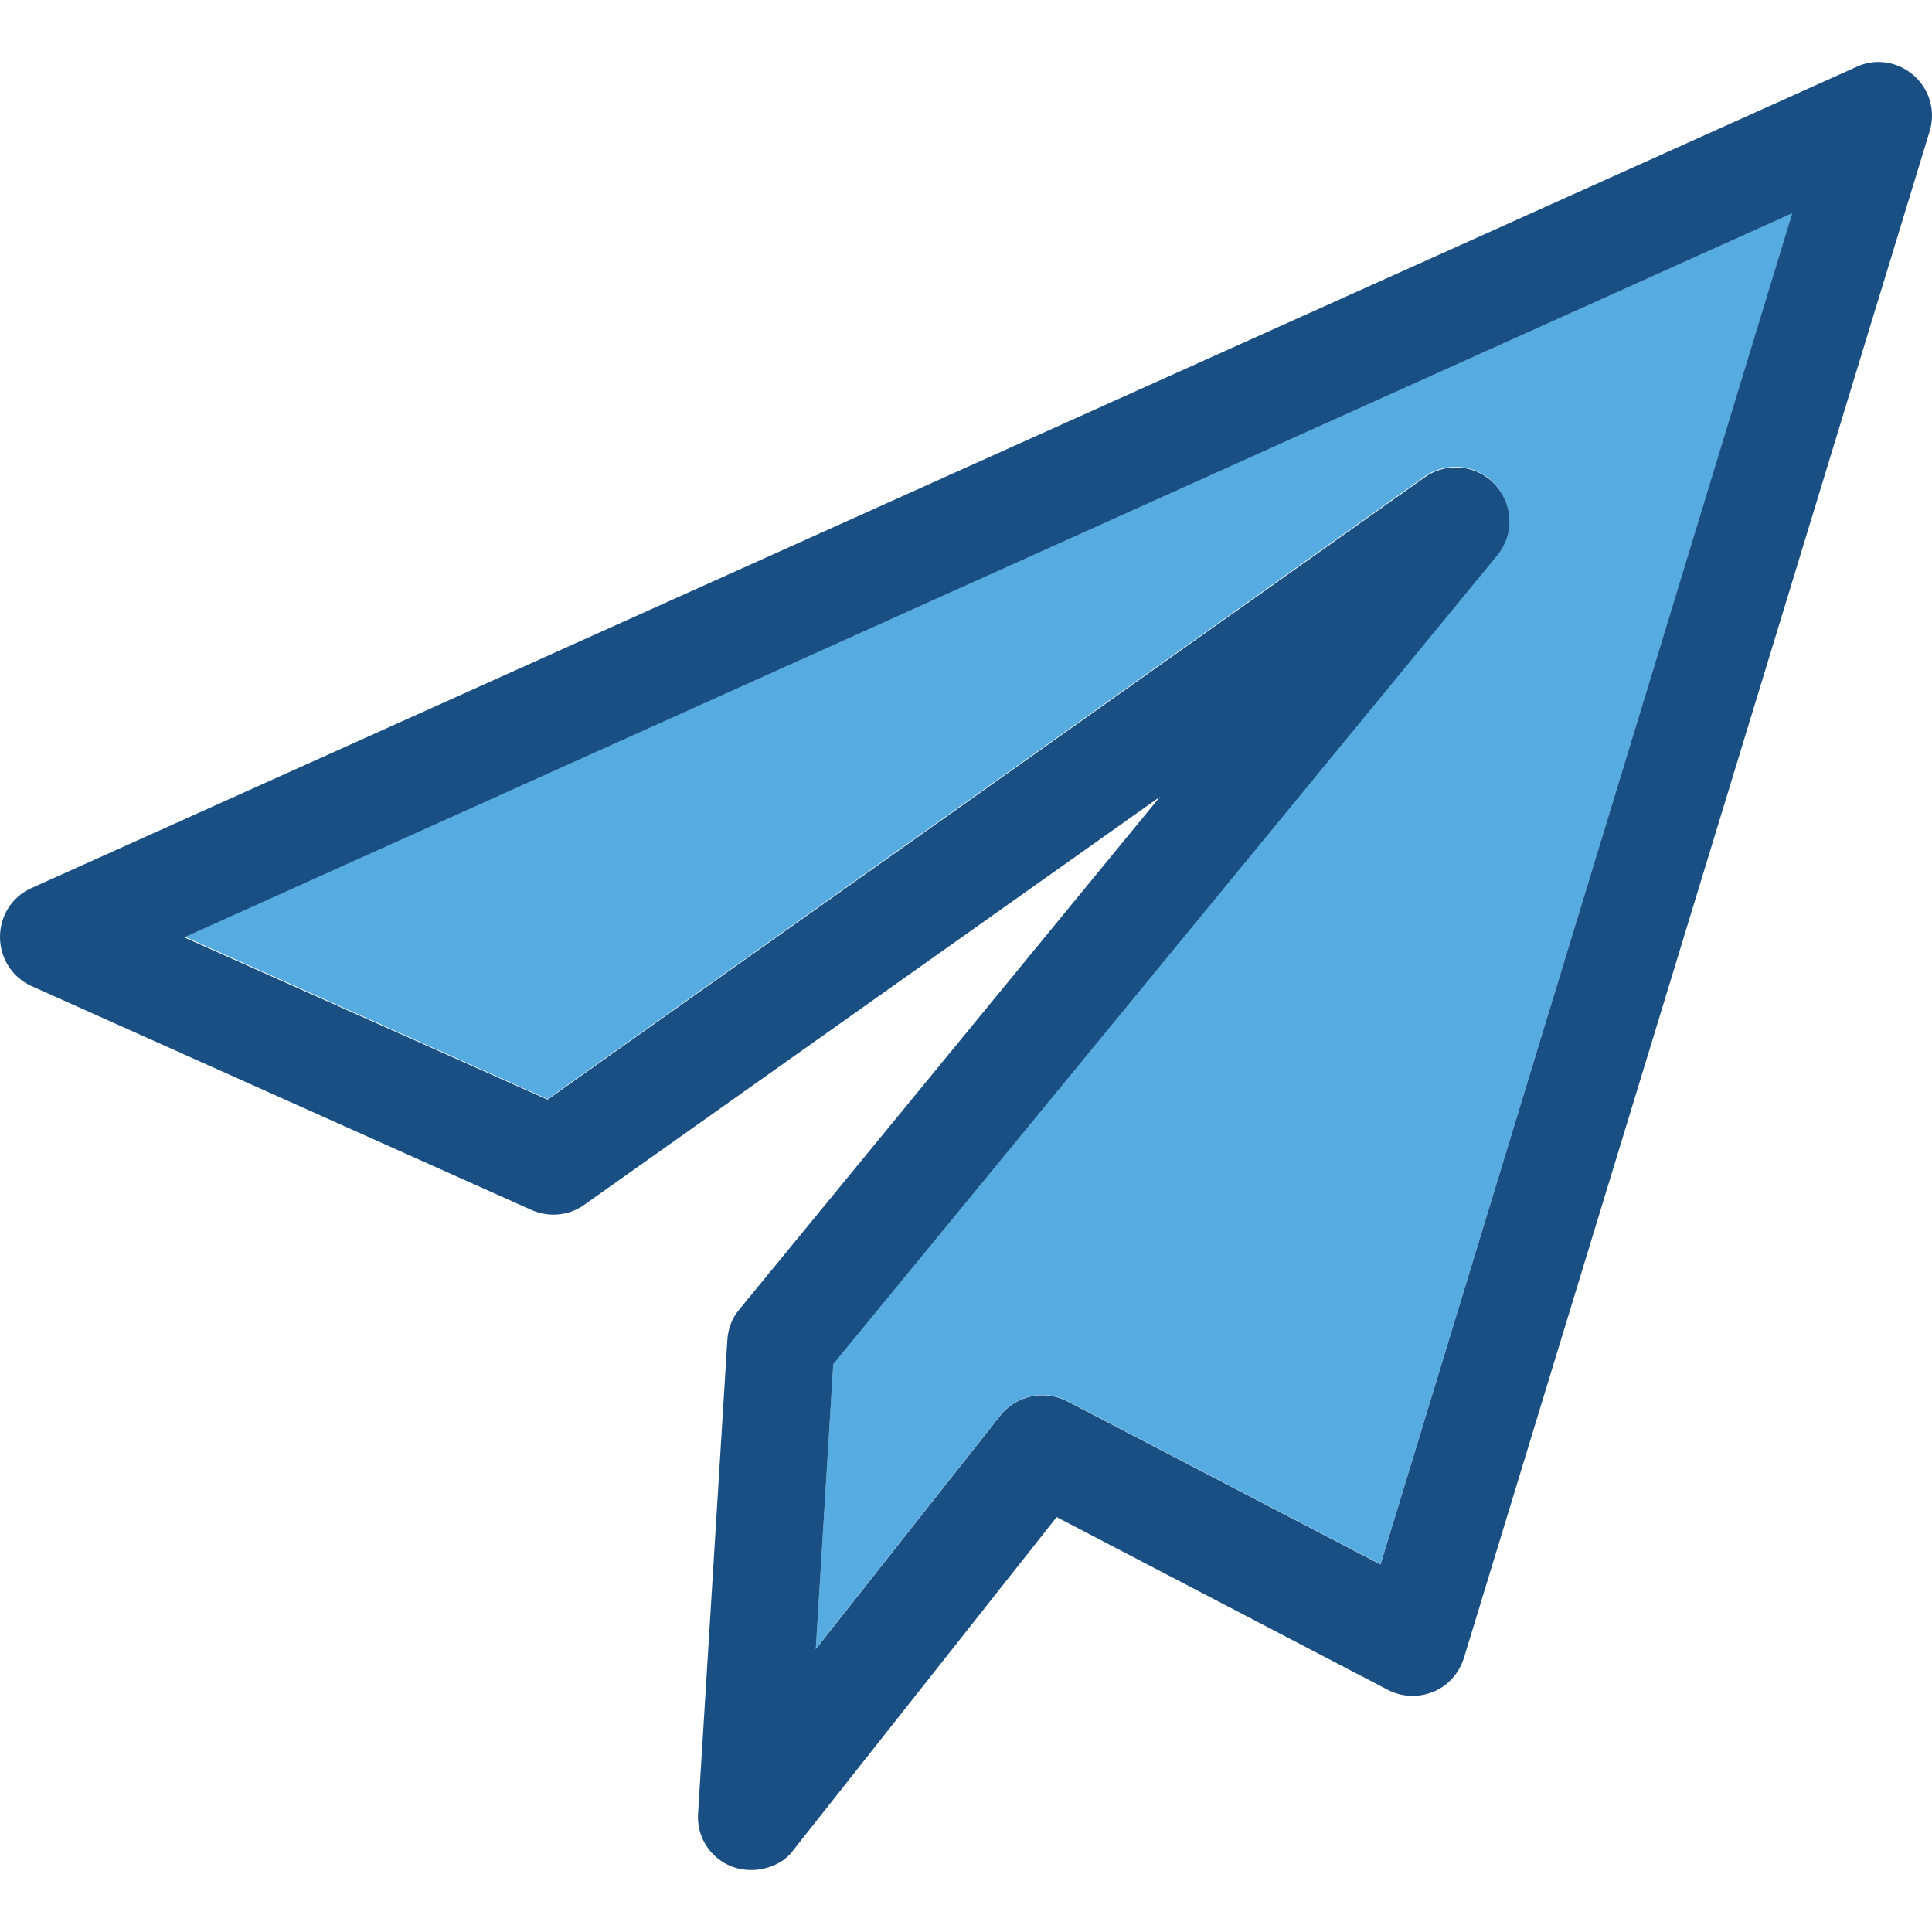
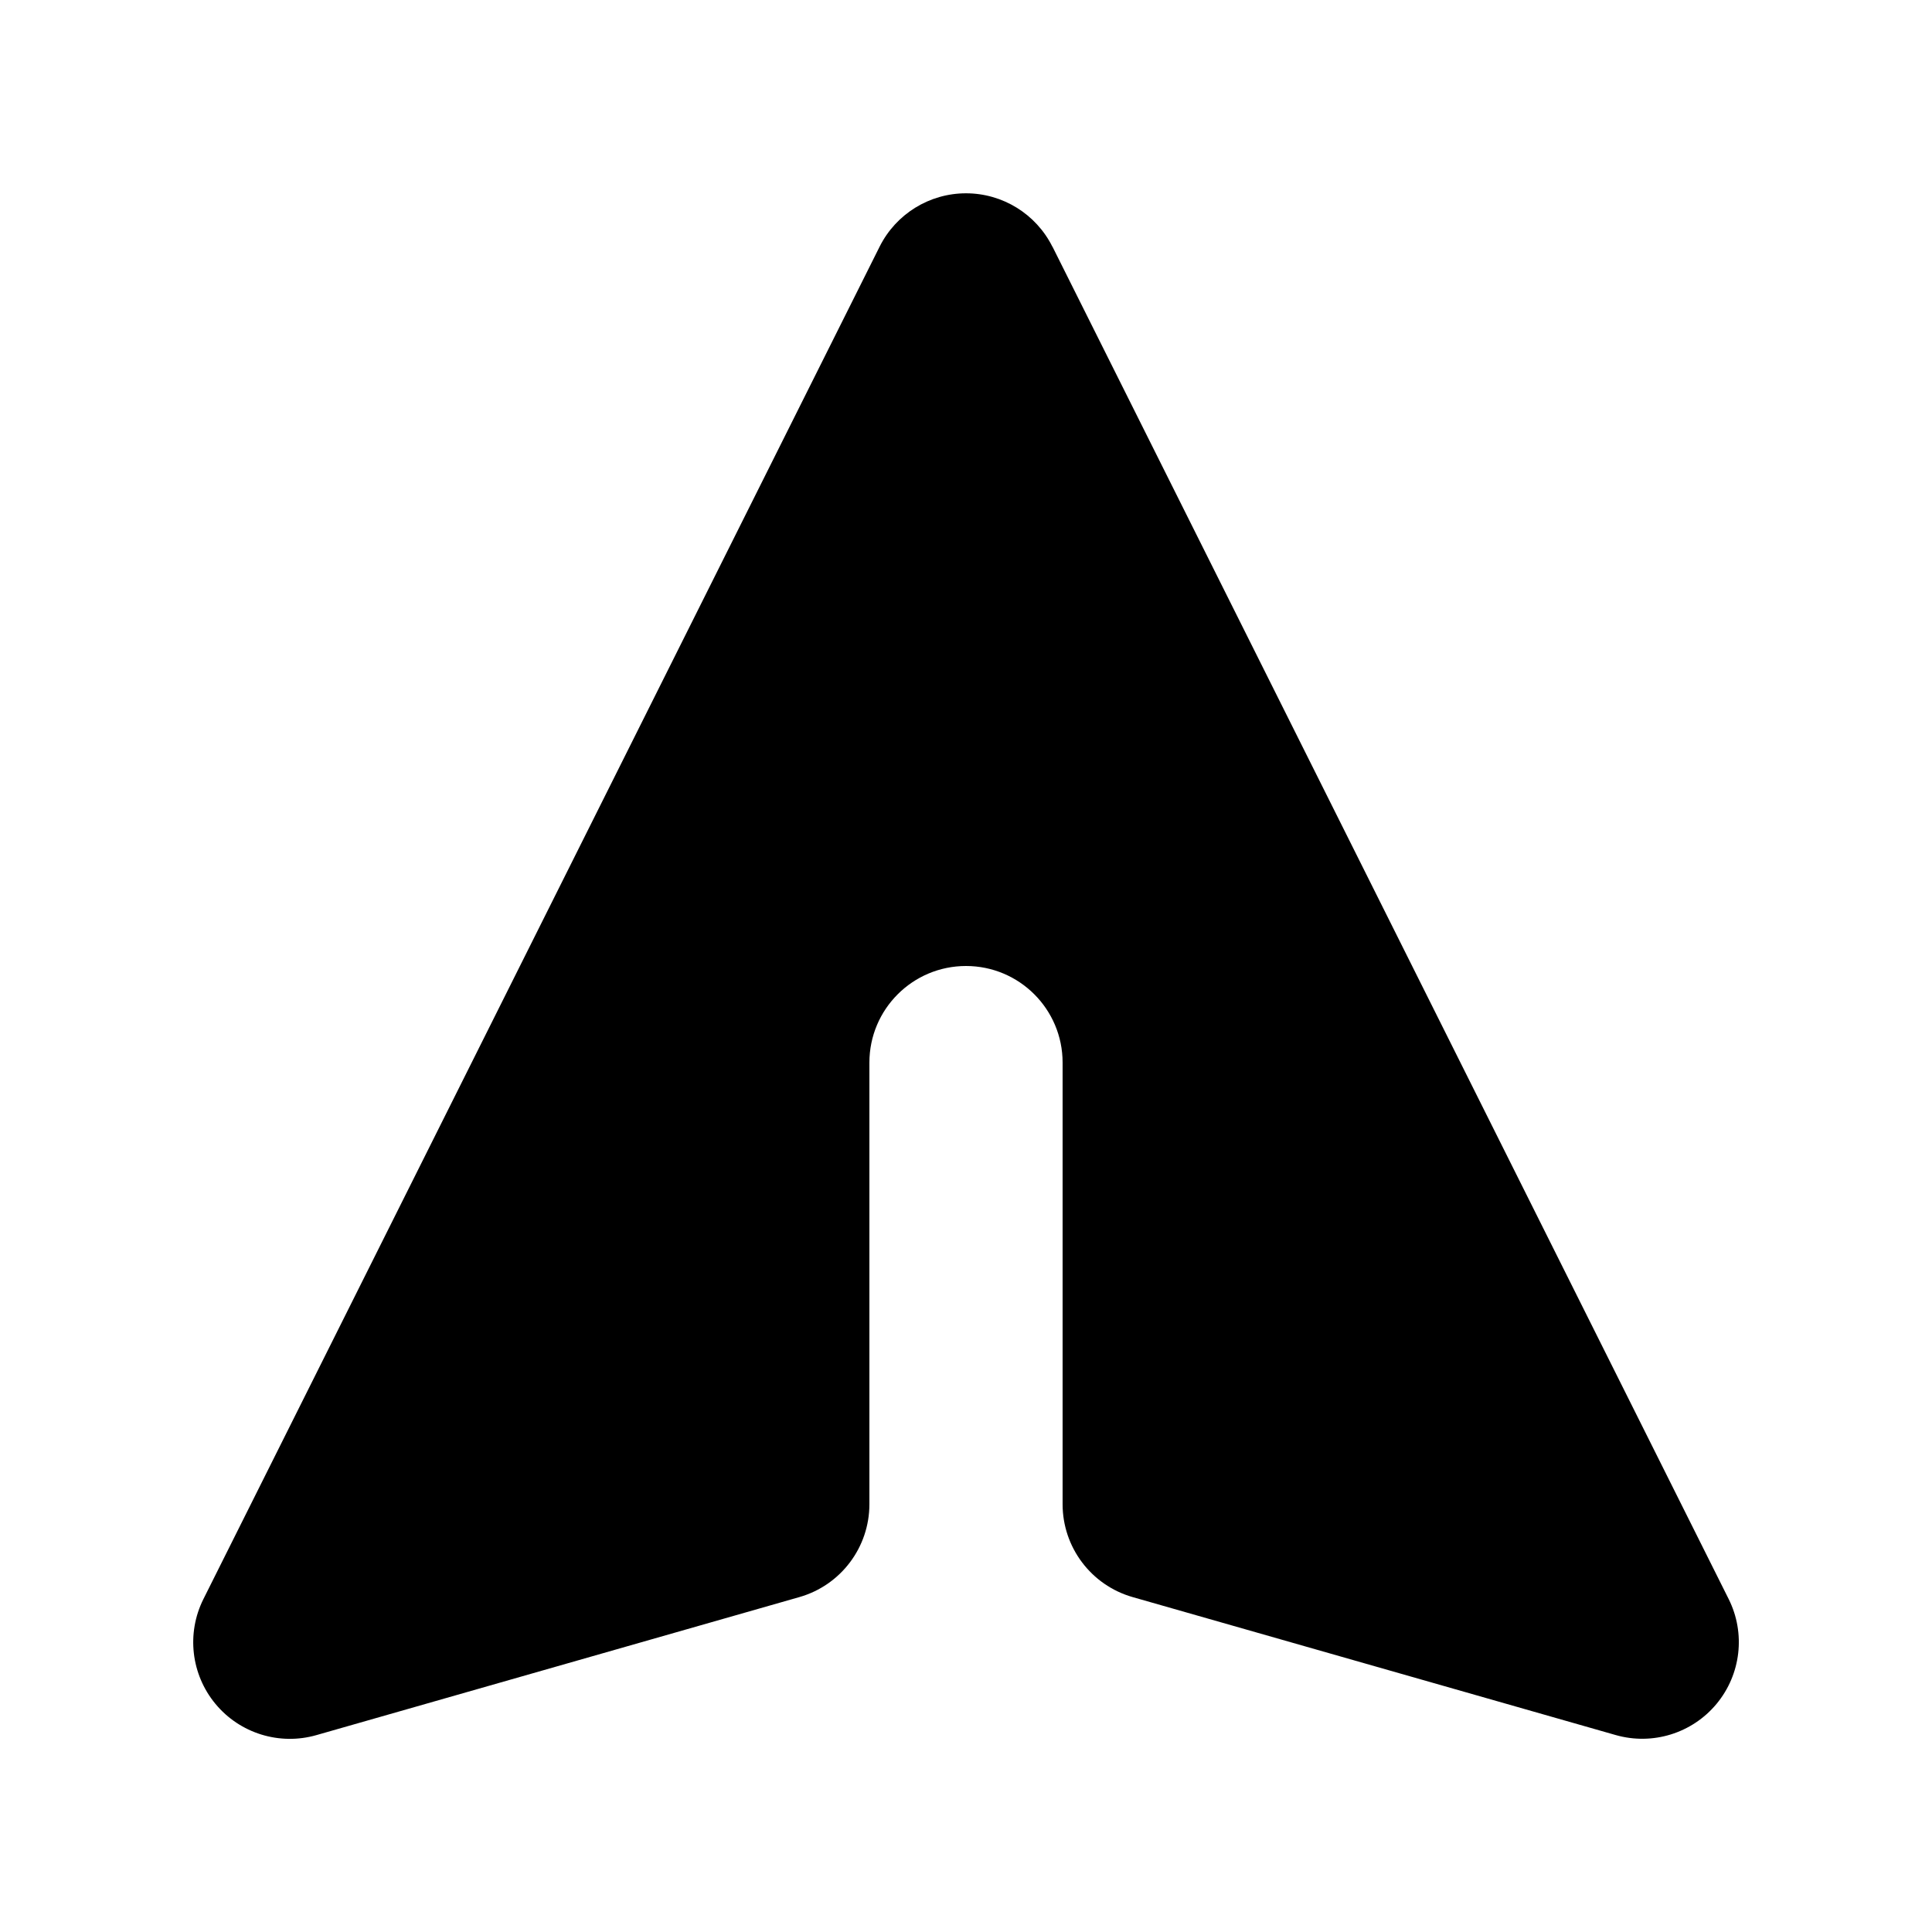
- <svg xmlns="http://www.w3.org/2000/svg" height="800px" width="800px" version="1.1" id="Layer_1" viewBox="0 0 392.549 392.549" xml:space="preserve">
-   <path style="fill:#56ACE0;" d="M37.56,190.329l73.697,32.97L289.422,96.85c4.461-3.168,10.602-2.521,14.287,1.487  c3.685,4.008,3.943,10.149,0.453,14.352L169.309,277.085l-3.556,57.923l37.495-47.451c3.232-4.073,8.986-5.301,13.576-2.909  l63.677,33.164l83.717-274.554L37.56,190.329z" />
-   <path style="fill:#194F82;" d="M388.849,15.331c-3.232-2.844-7.822-3.556-11.636-1.745L6.4,180.438  c-3.943,1.745-6.4,5.624-6.4,9.956c0,4.331,2.521,8.21,6.4,9.956l101.624,45.511c3.491,1.552,7.628,1.164,10.731-1.099  l116.945-82.877L150.238,266.03c-1.487,1.745-2.327,3.943-2.457,6.271l-5.947,96.194c-0.323,4.784,2.521,9.115,6.982,10.796  c4.784,1.745,10.149-0.129,12.412-3.426l53.463-67.62l67.297,35.103c2.844,1.487,6.271,1.616,9.244,0.388  c3.038-1.228,5.236-3.814,6.206-6.853l94.642-310.238C393.309,22.571,392.081,18.175,388.849,15.331z M280.501,317.876  l-63.677-33.164c-4.655-2.392-10.343-1.164-13.576,2.909l-37.495,47.451l3.556-57.923l134.917-164.331  c3.491-4.267,3.232-10.343-0.453-14.352c-3.685-4.008-9.826-4.655-14.287-1.487l-178.23,126.448l-73.826-32.97L364.154,43.323  L280.501,317.876z" />
+ <svg xmlns="http://www.w3.org/2000/svg" stroke="currentColor" fill="currentColor" stroke-width="0" viewBox="0 0 20 20" class="h-4 w-4 rotate-90" height="1em" width="1em">
+   <path d="M10.894 2.553a1 1 0 00-1.788 0l-7 14a1 1 0 001.169 1.409l5-1.429A1 1 0 009 15.571V11a1 1 0 112 0v4.571a1 1 0 00.725.962l5 1.428a1 1 0 001.17-1.408l-7-14z" />
</svg>
